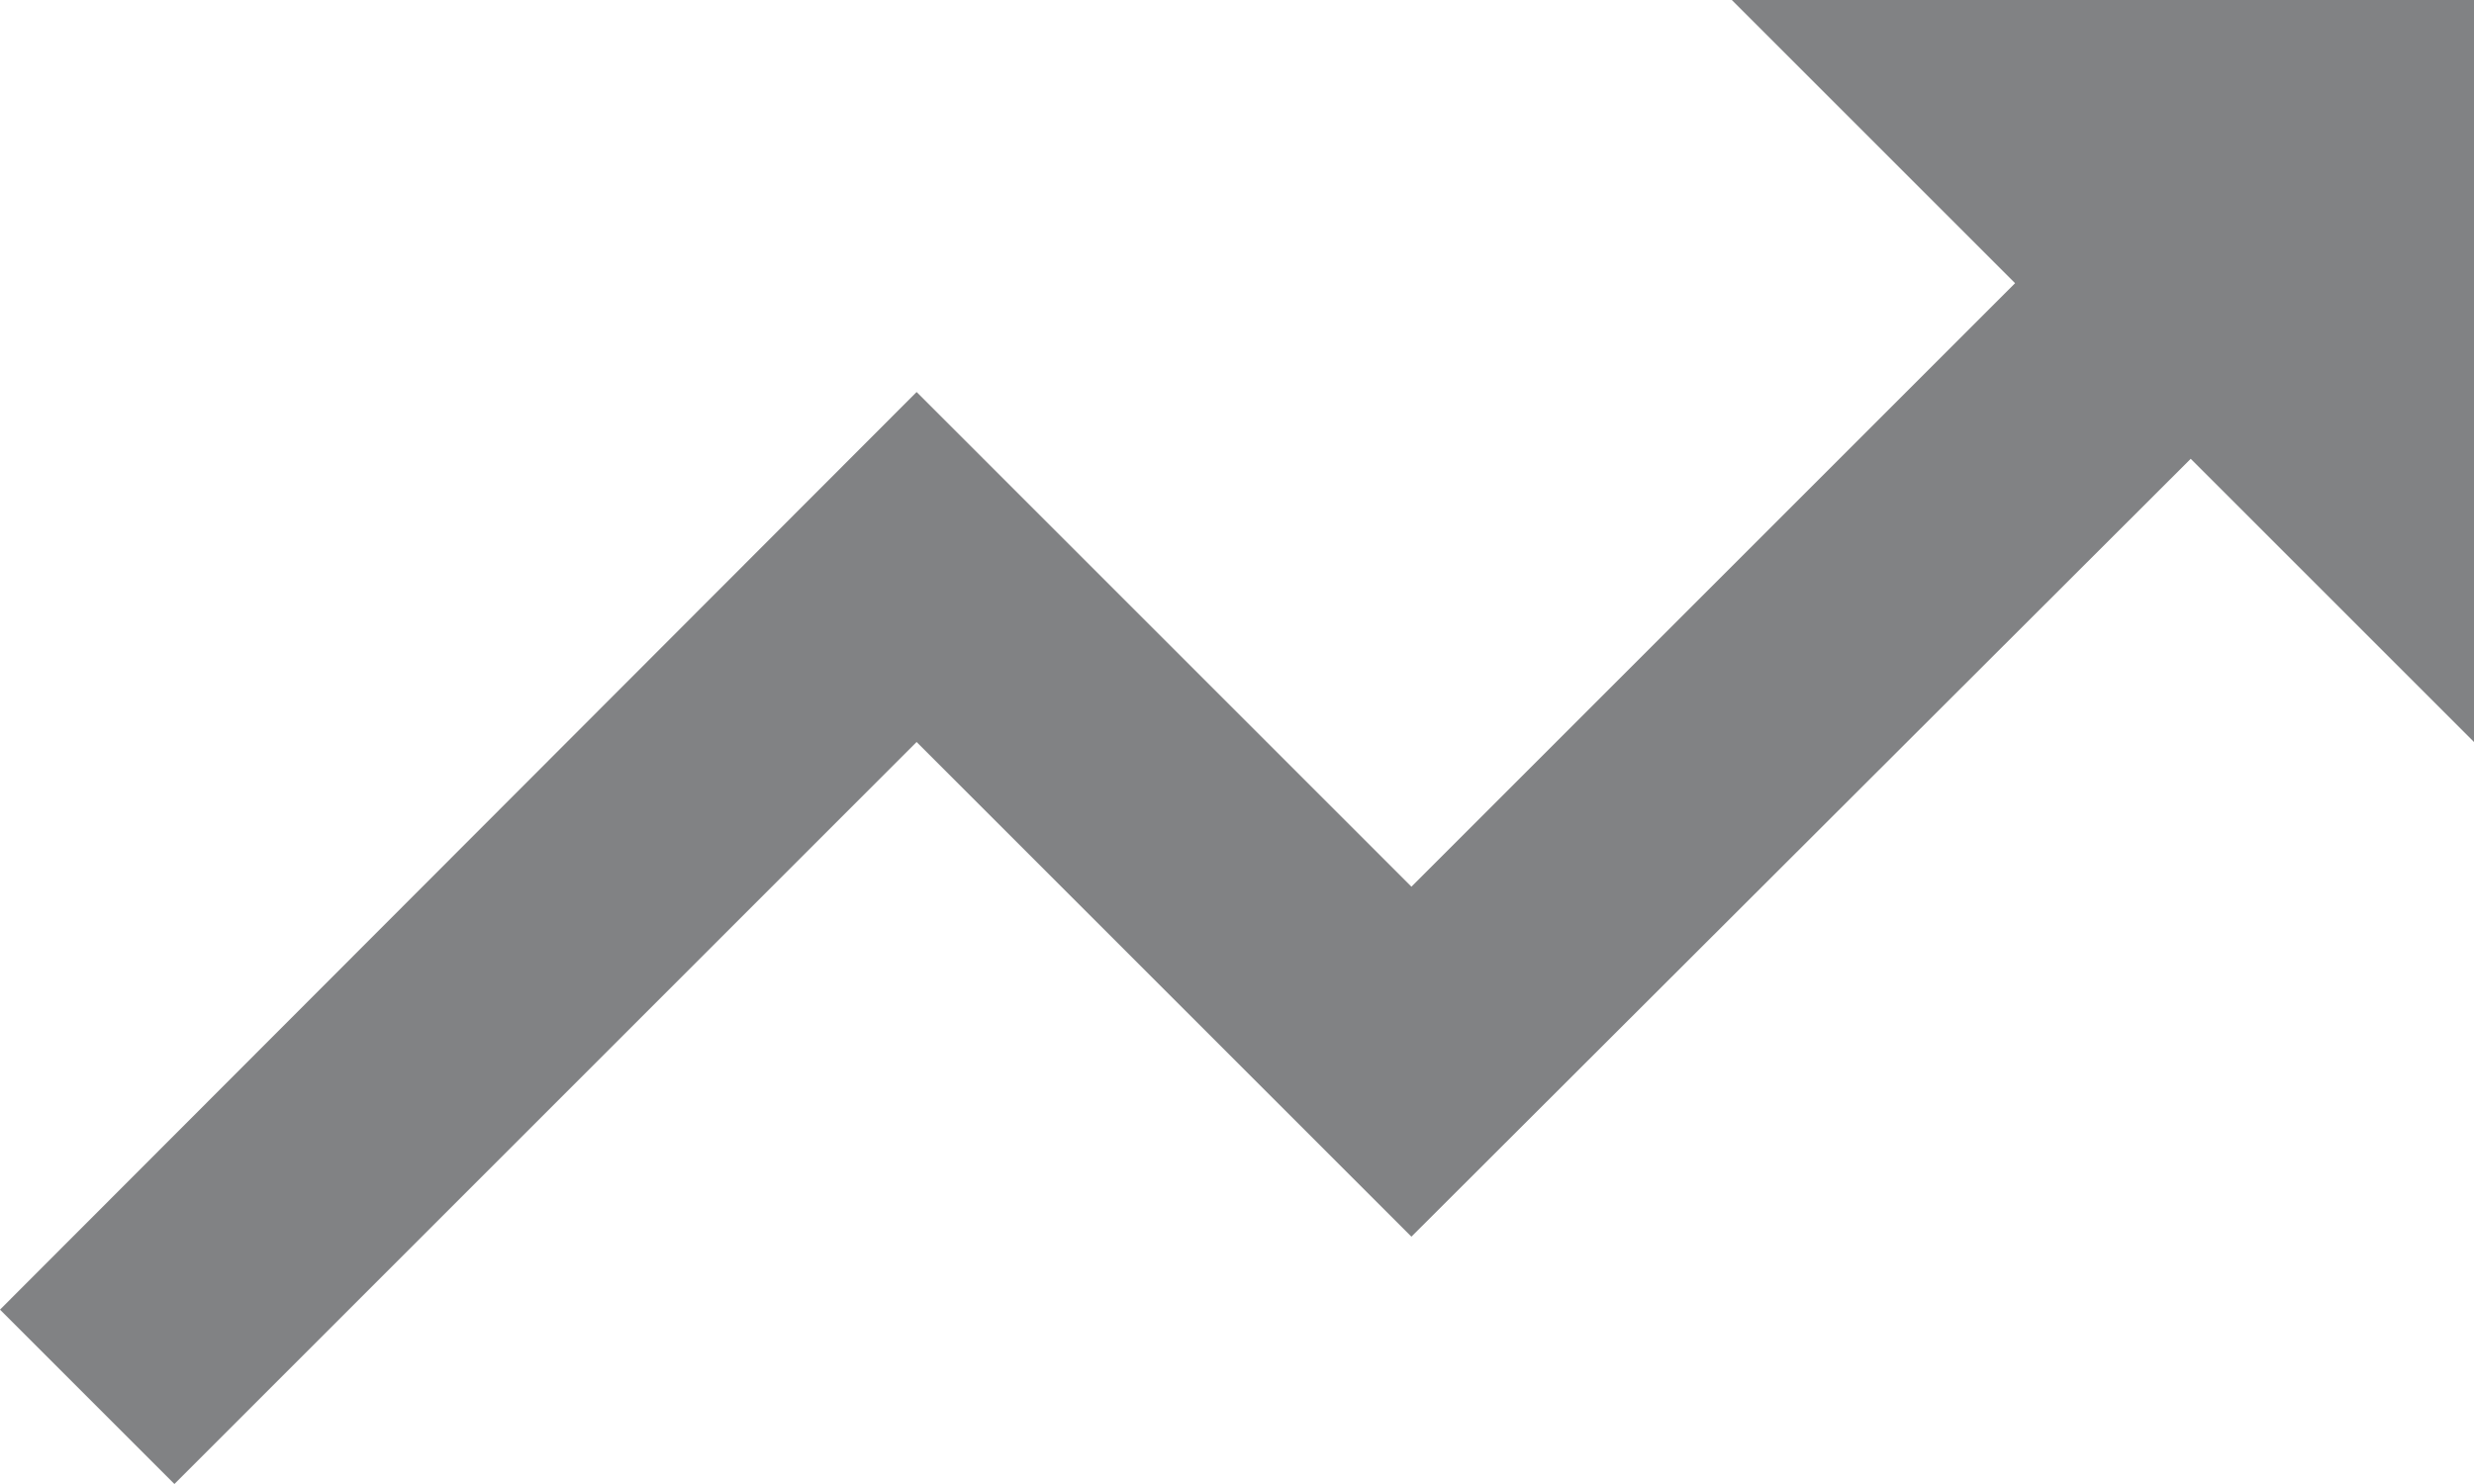
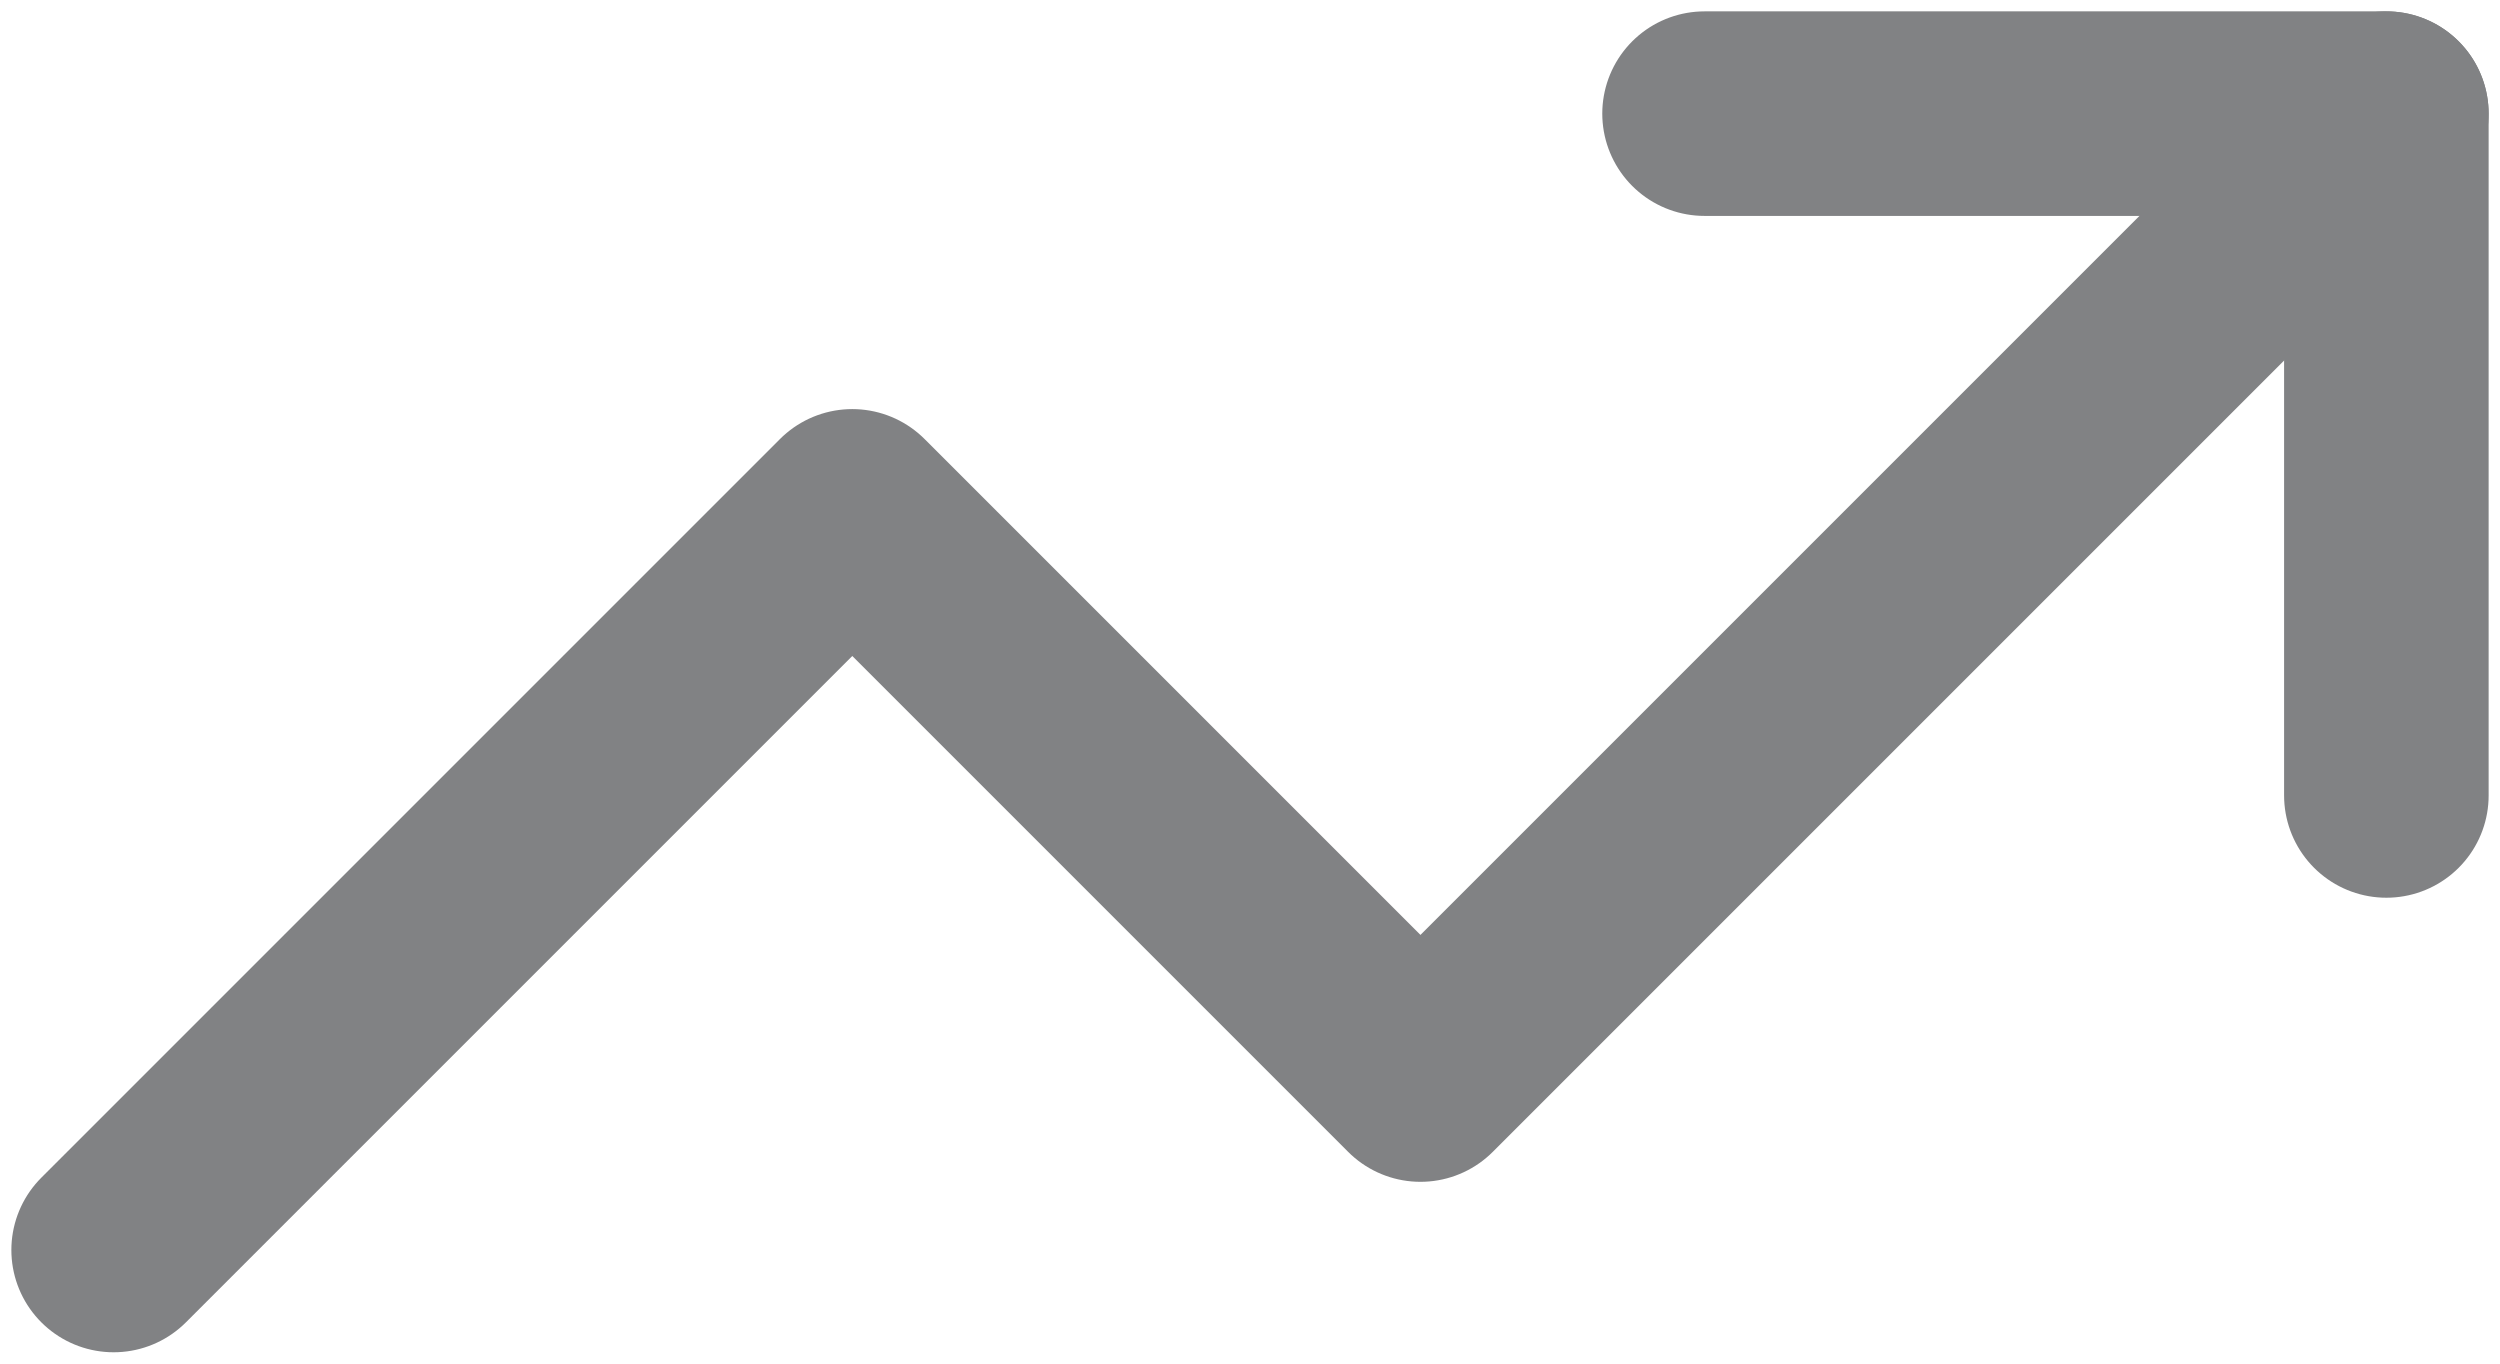
- <svg xmlns="http://www.w3.org/2000/svg" preserveAspectRatio="none" overflow="visible" style="display: block;" width="20" height="12" viewBox="0 0 20 12" fill="none">
-   <g transform="translate(-2,-6)">
-     <path d="M16 6l2.29 2.29-4.88 4.88-4-4L2 16.59 3.41 18l6-6 4 4 6.3-6.29L22 12V6z" fill="#818284" />
+ <svg xmlns="http://www.w3.org/2000/svg" preserveAspectRatio="none" overflow="visible" style="display: block;" width="22" height="12" viewBox="0 0 22 12" fill="none">
+   <g transform="translate(-1,-6)">
+     <path d="M16 7h6v6" stroke="#818284" stroke-width="1.8" stroke-linecap="round" stroke-linejoin="round" />
+     <path d="m22 7-8.5 8.5-5-5L2 17" stroke="#818284" stroke-width="1.8" stroke-linecap="round" stroke-linejoin="round" />
  </g>
</svg>
